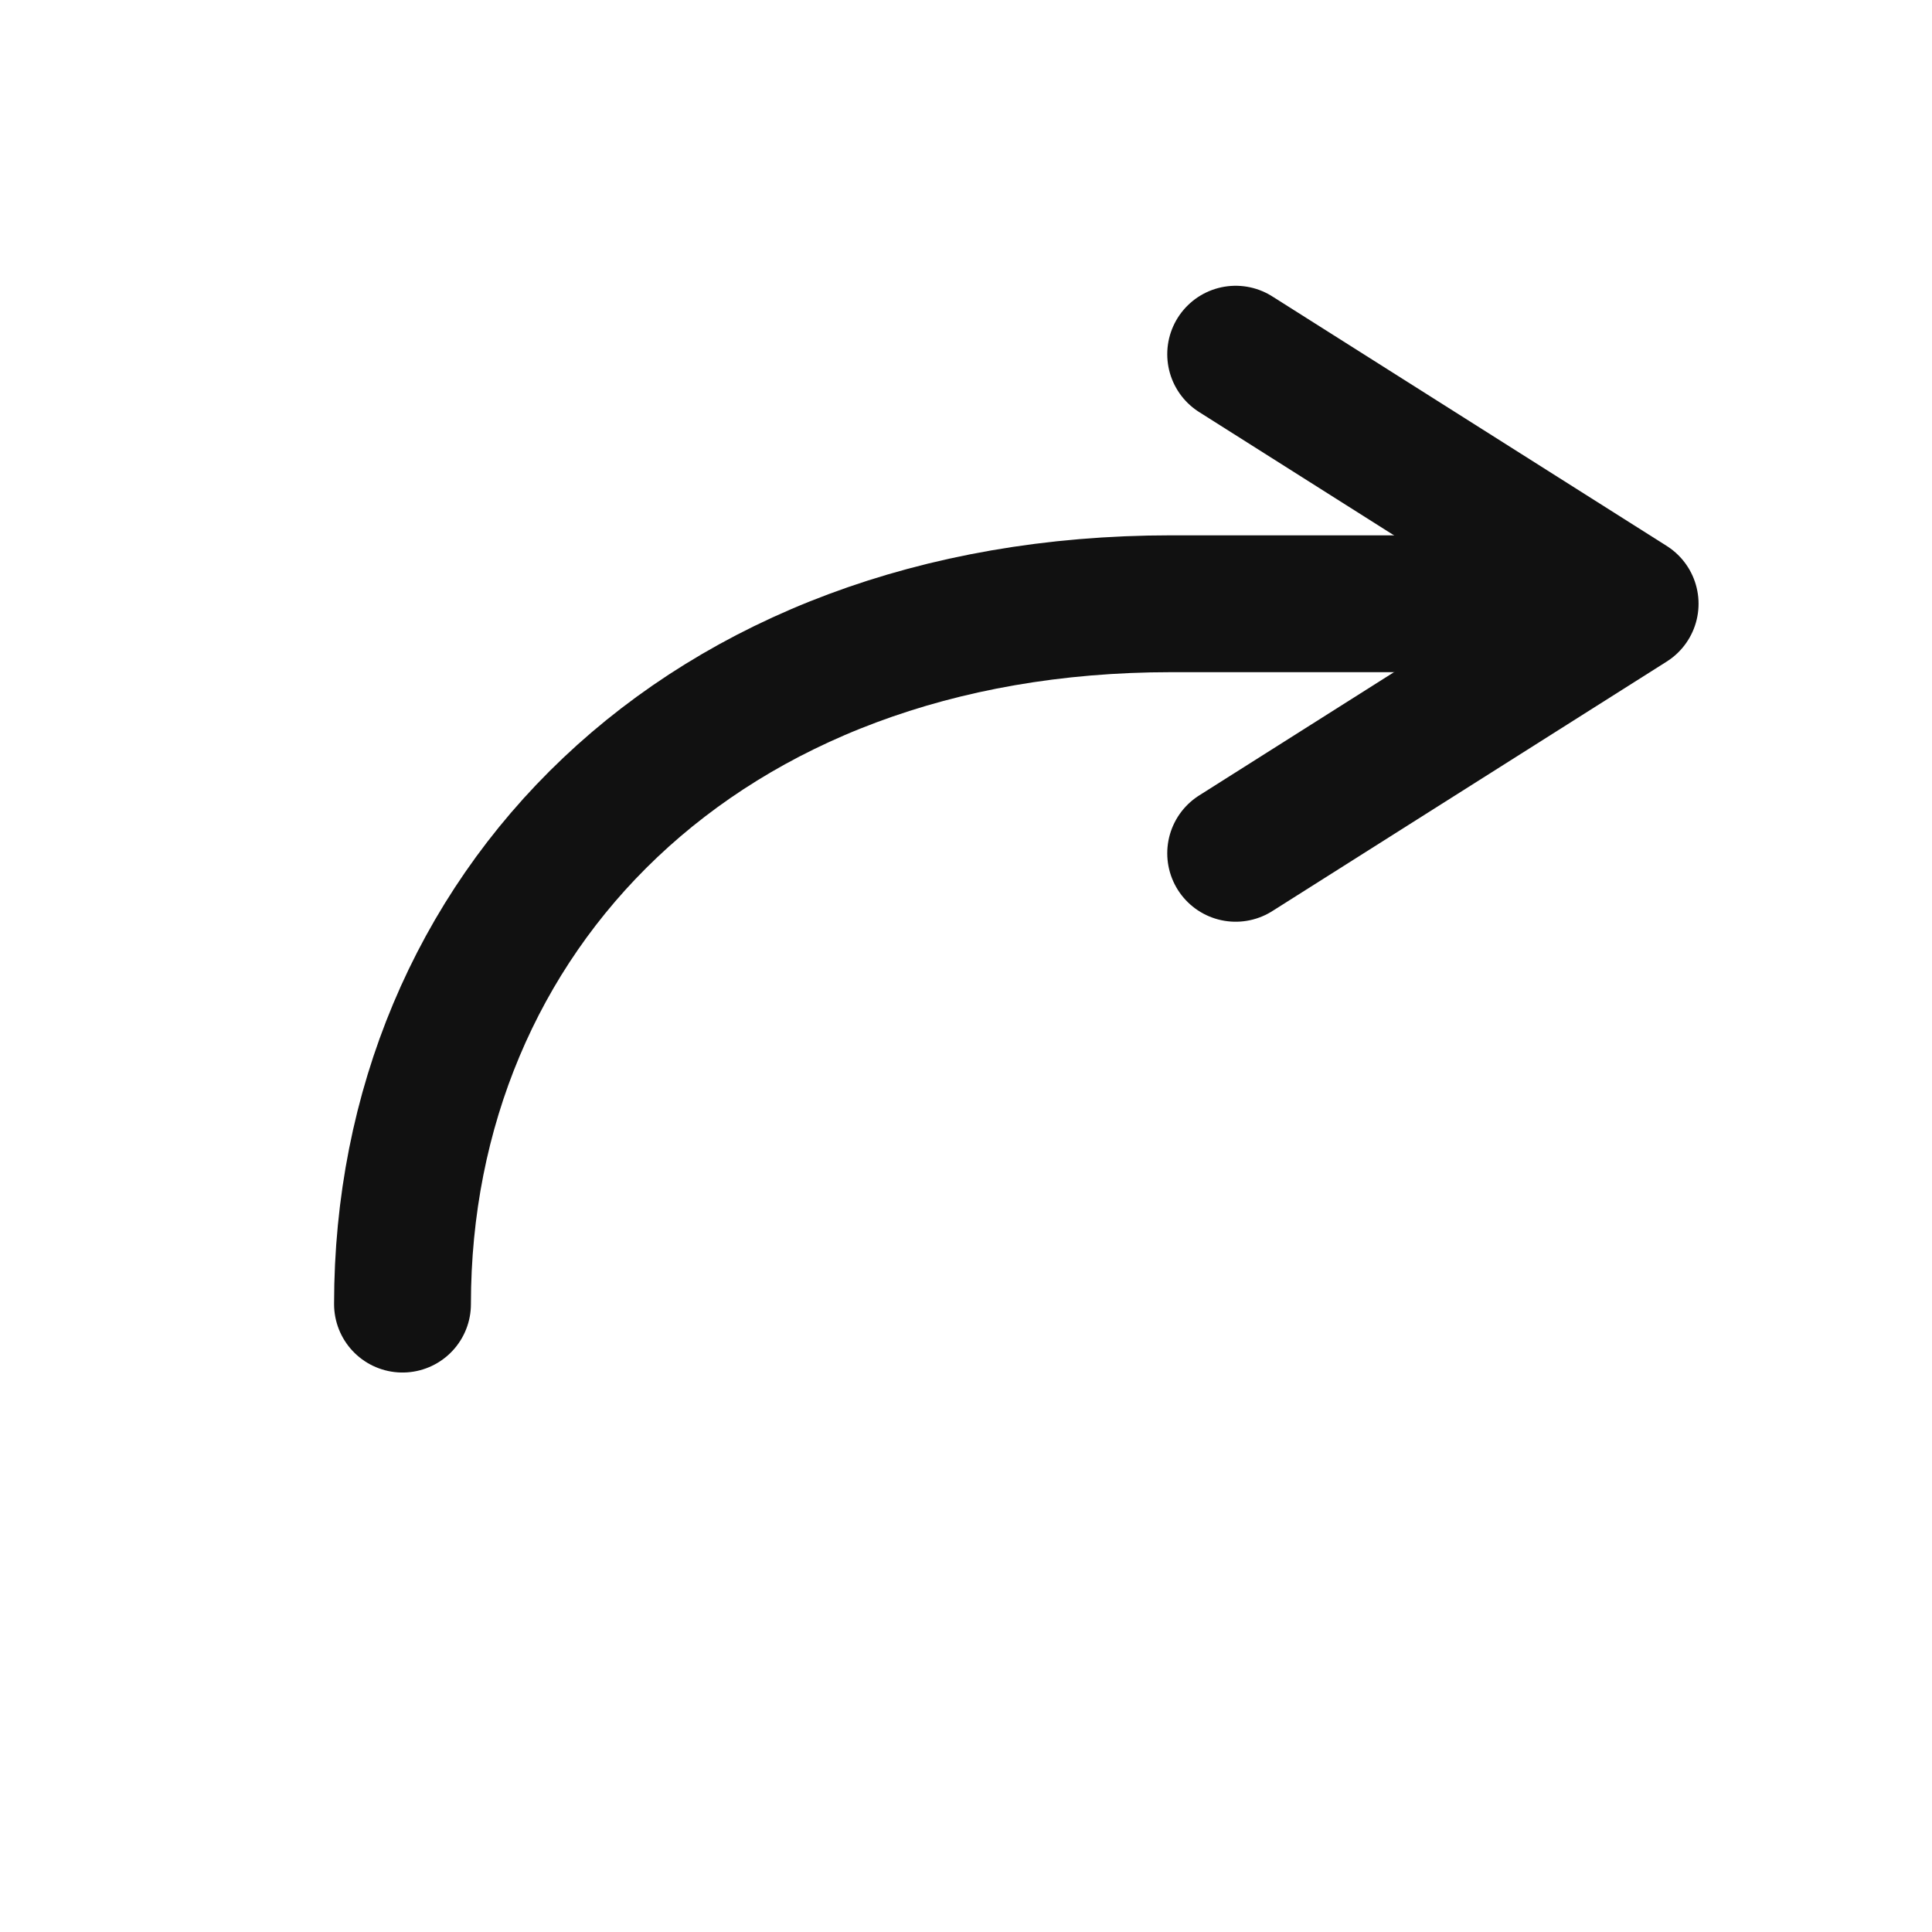
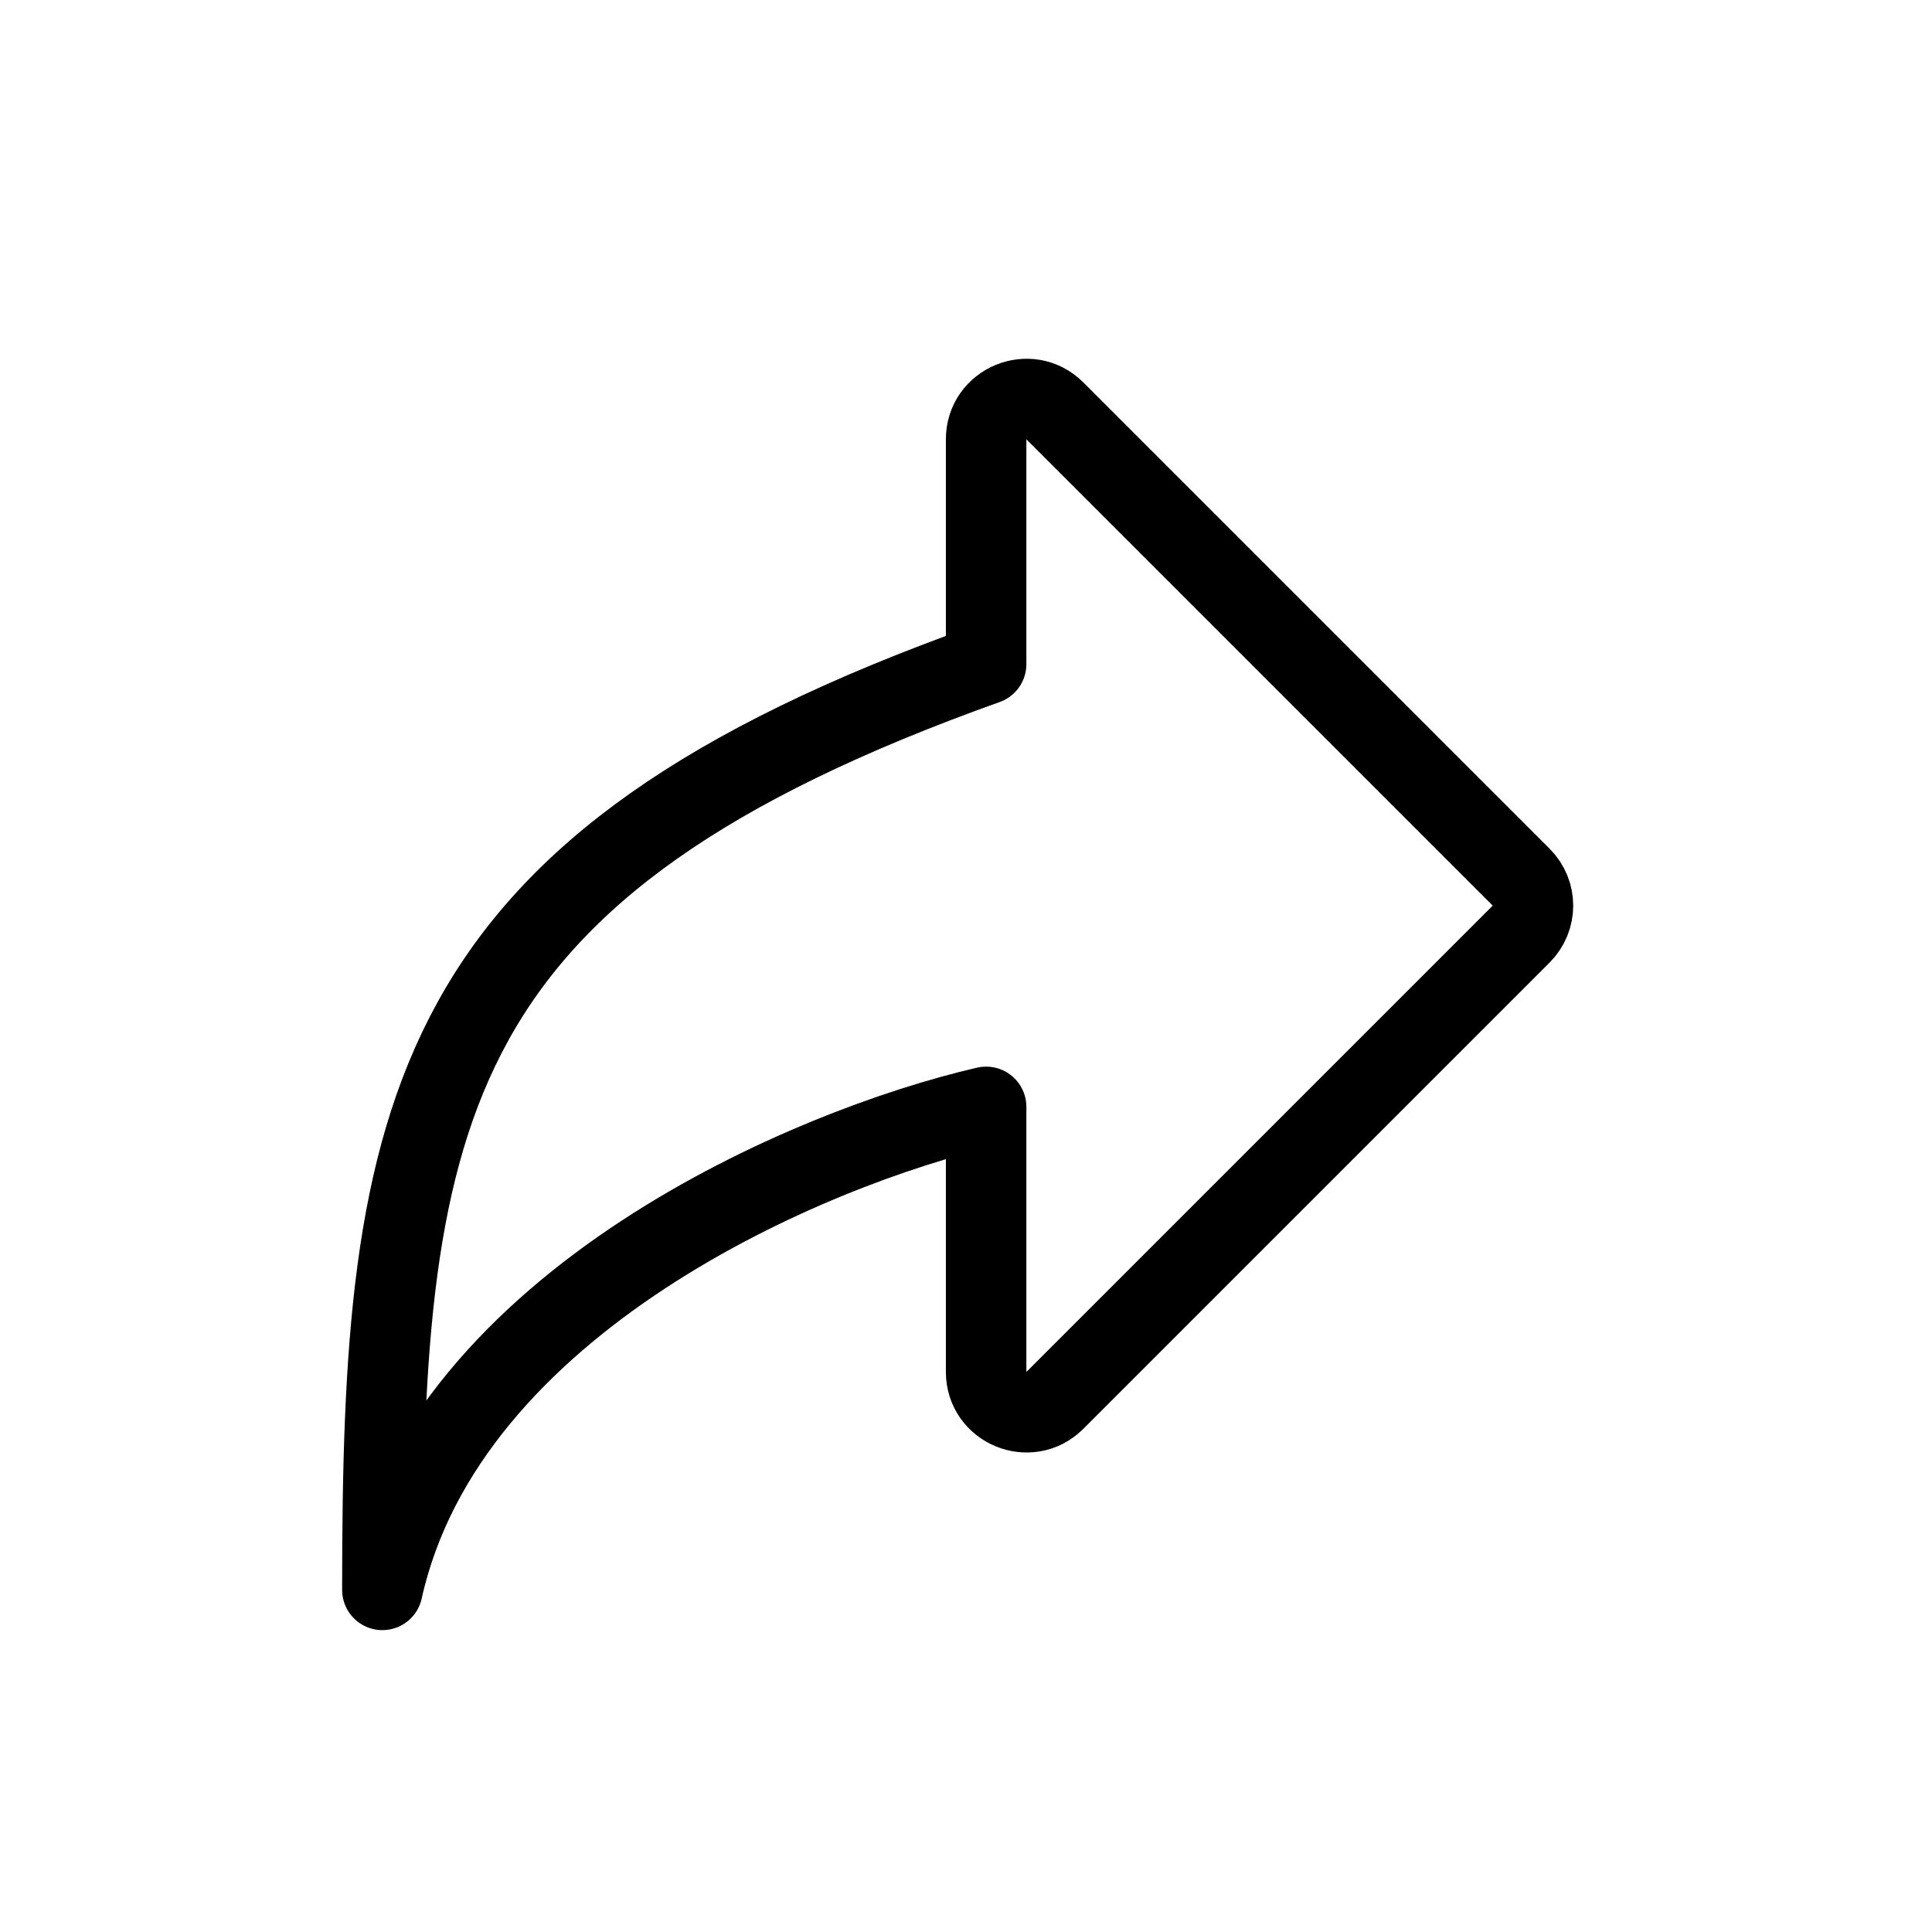
<svg xmlns="http://www.w3.org/2000/svg" width="24" height="24" viewBox="0 0 24 24" fill="none">
-   <path d="M5 16.2c0-4.85 3.7-8.7 9.55-8.7H19.4" stroke="#111111" stroke-width="1.7" stroke-linecap="round" />
-   <path d="M15.35 4.4 20.25 7.5l-4.9 3.1" stroke="#111111" stroke-width="1.7" stroke-linecap="round" stroke-linejoin="round" />
+   <path d="M12.25 5.457V8.25C5.25 10.75 4.75 13.75 4.75 19.75C5.55 16.15 10.083 14.25 12.25 13.75V17.043C12.25 17.488 12.789 17.711 13.104 17.396L18.896 11.604C19.092 11.408 19.092 11.092 18.896 10.896L13.104 5.104C12.789 4.789 12.25 5.012 12.25 5.457Z" stroke="black" stroke-linejoin="round" />
</svg>
